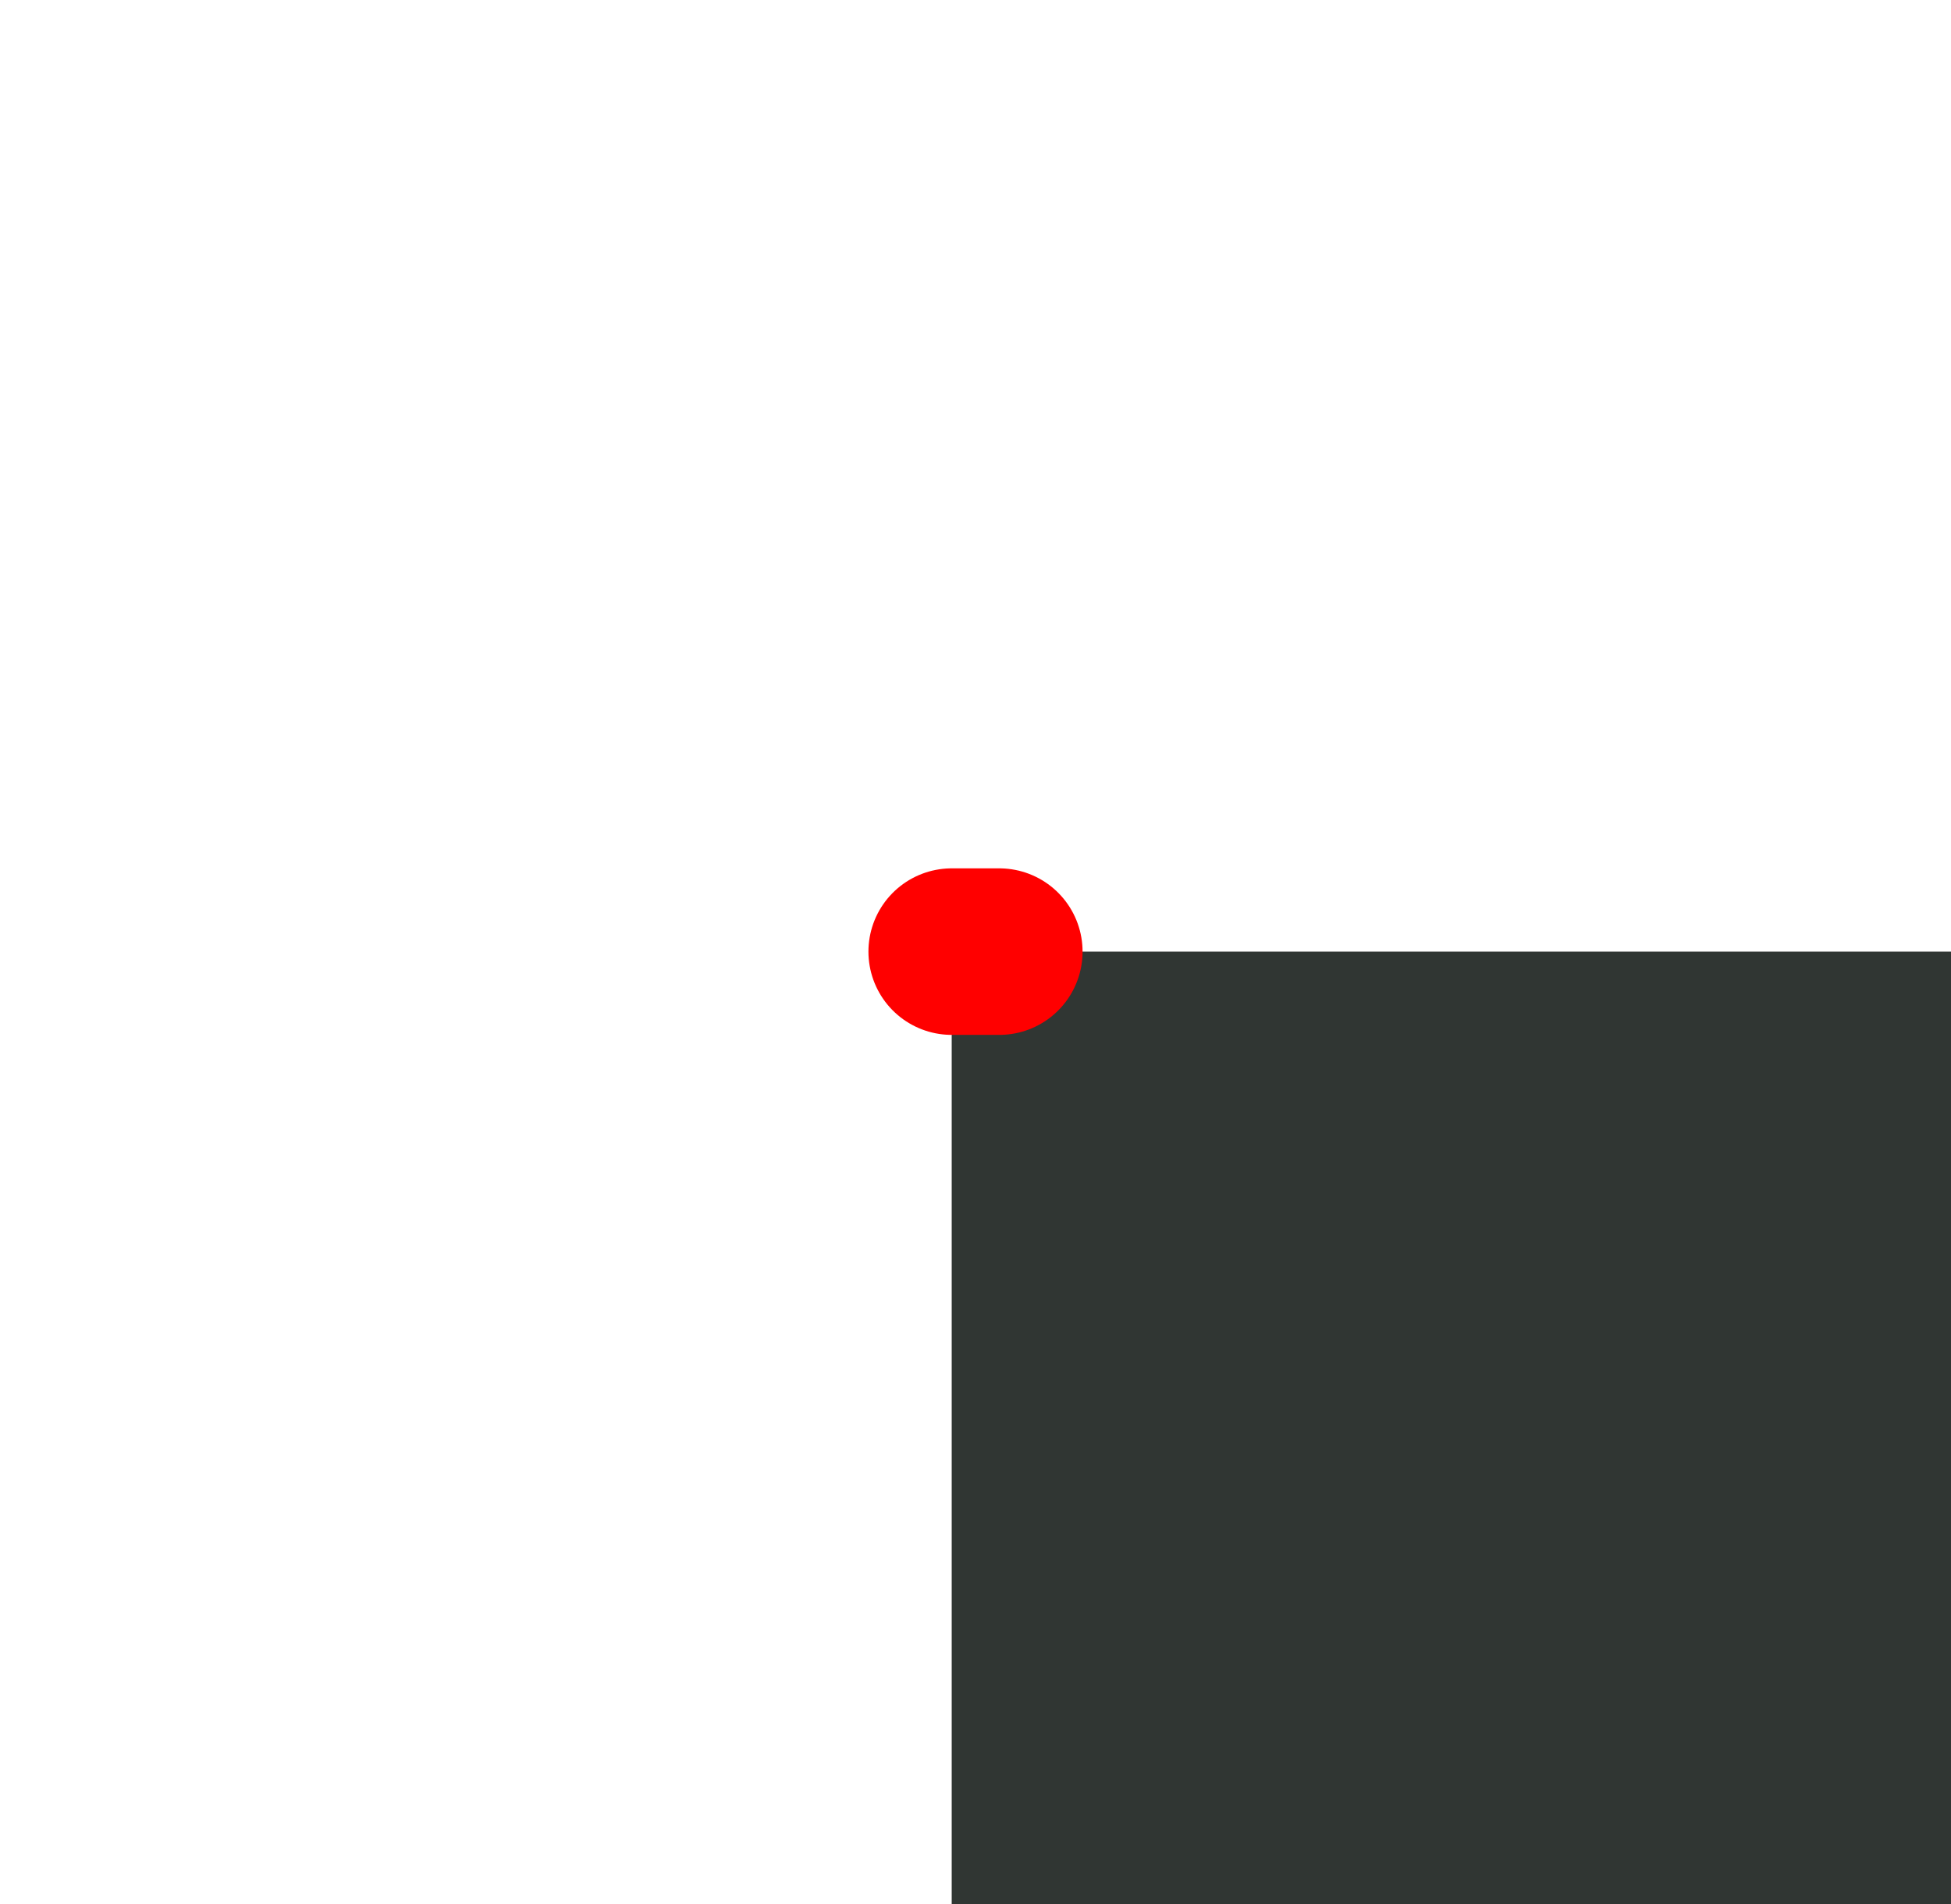
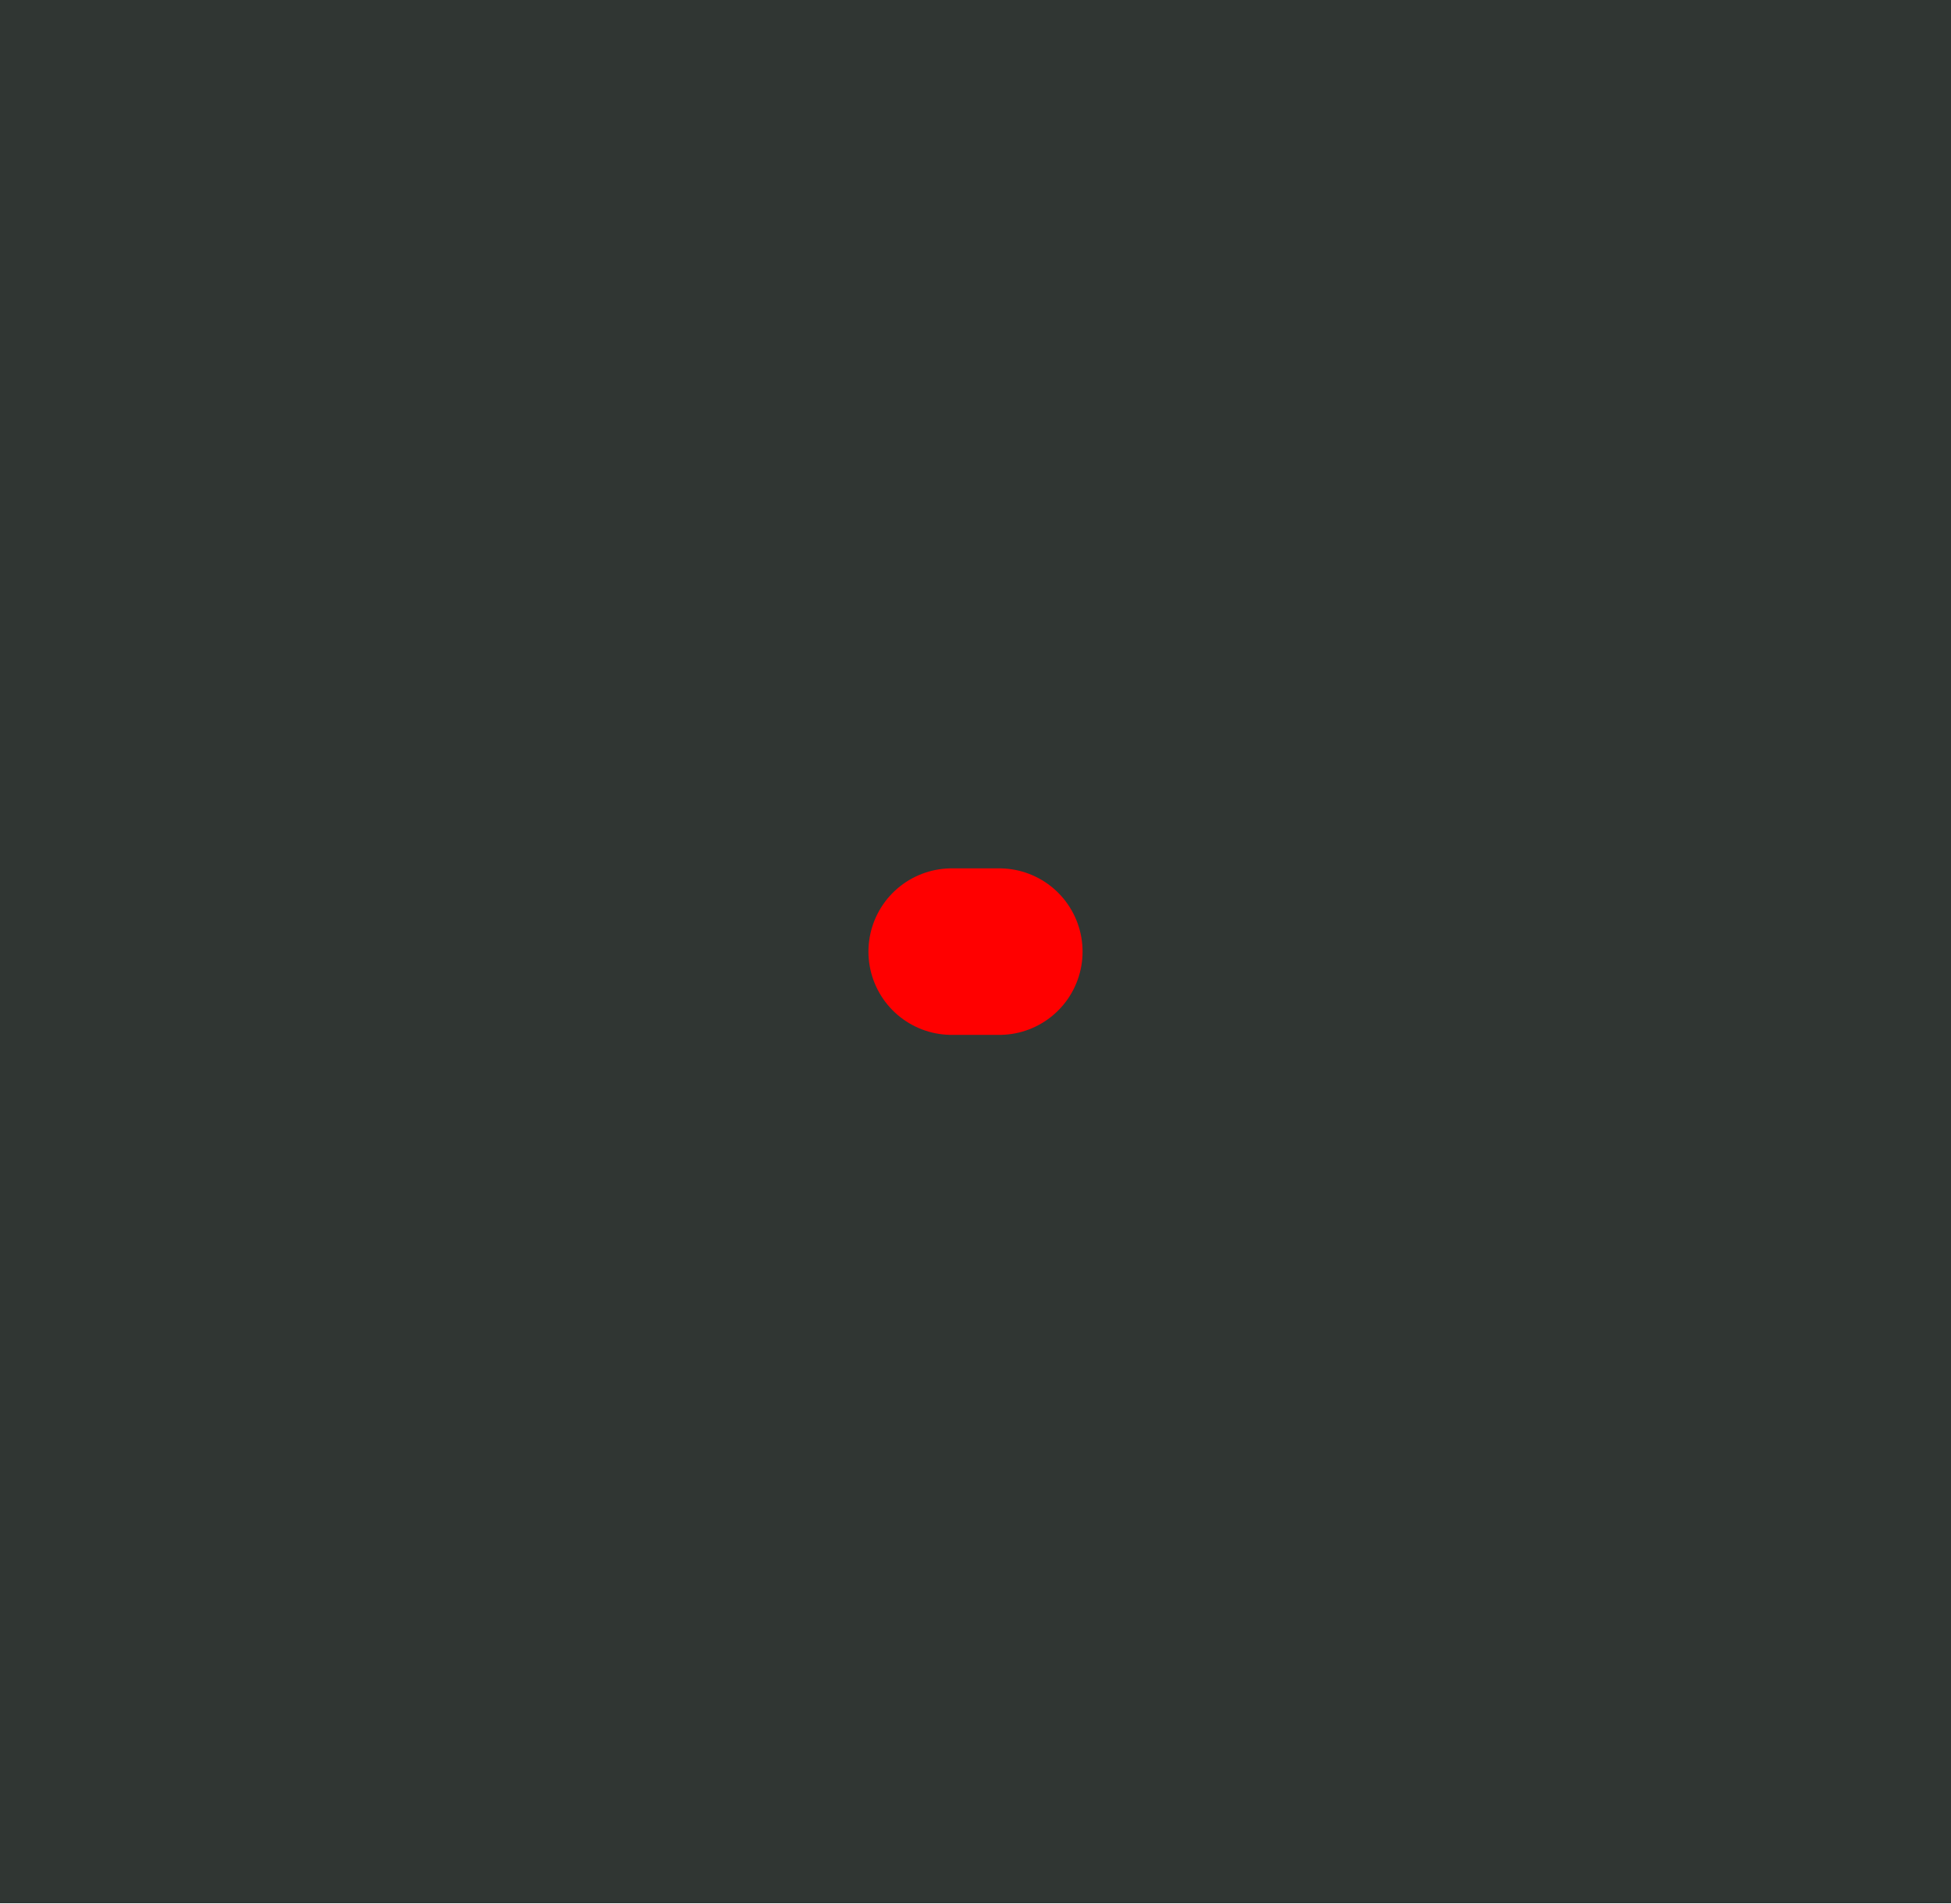
<svg xmlns="http://www.w3.org/2000/svg" width="41" height="40" viewBox="-20 -20 41 40" version="1.1">
  <g id="storage">
-     <rect x="0" y="0" width="41" height="40" style="fill:#303633;fill-opacity:1;stroke:none;" />
+     <rect x="-20" y="-20" width="41" height="40" style="fill:#303633;fill-opacity:1;stroke:none;" />
    <path style="fill:none;stroke-width:3.5;stroke-linecap:round;stroke-linejoin:round;stroke:#FF0000;stroke-opacity:1;stroke-miterlimit:10;" d="M 0 0 L 1 0 " />
  </g>
</svg>
